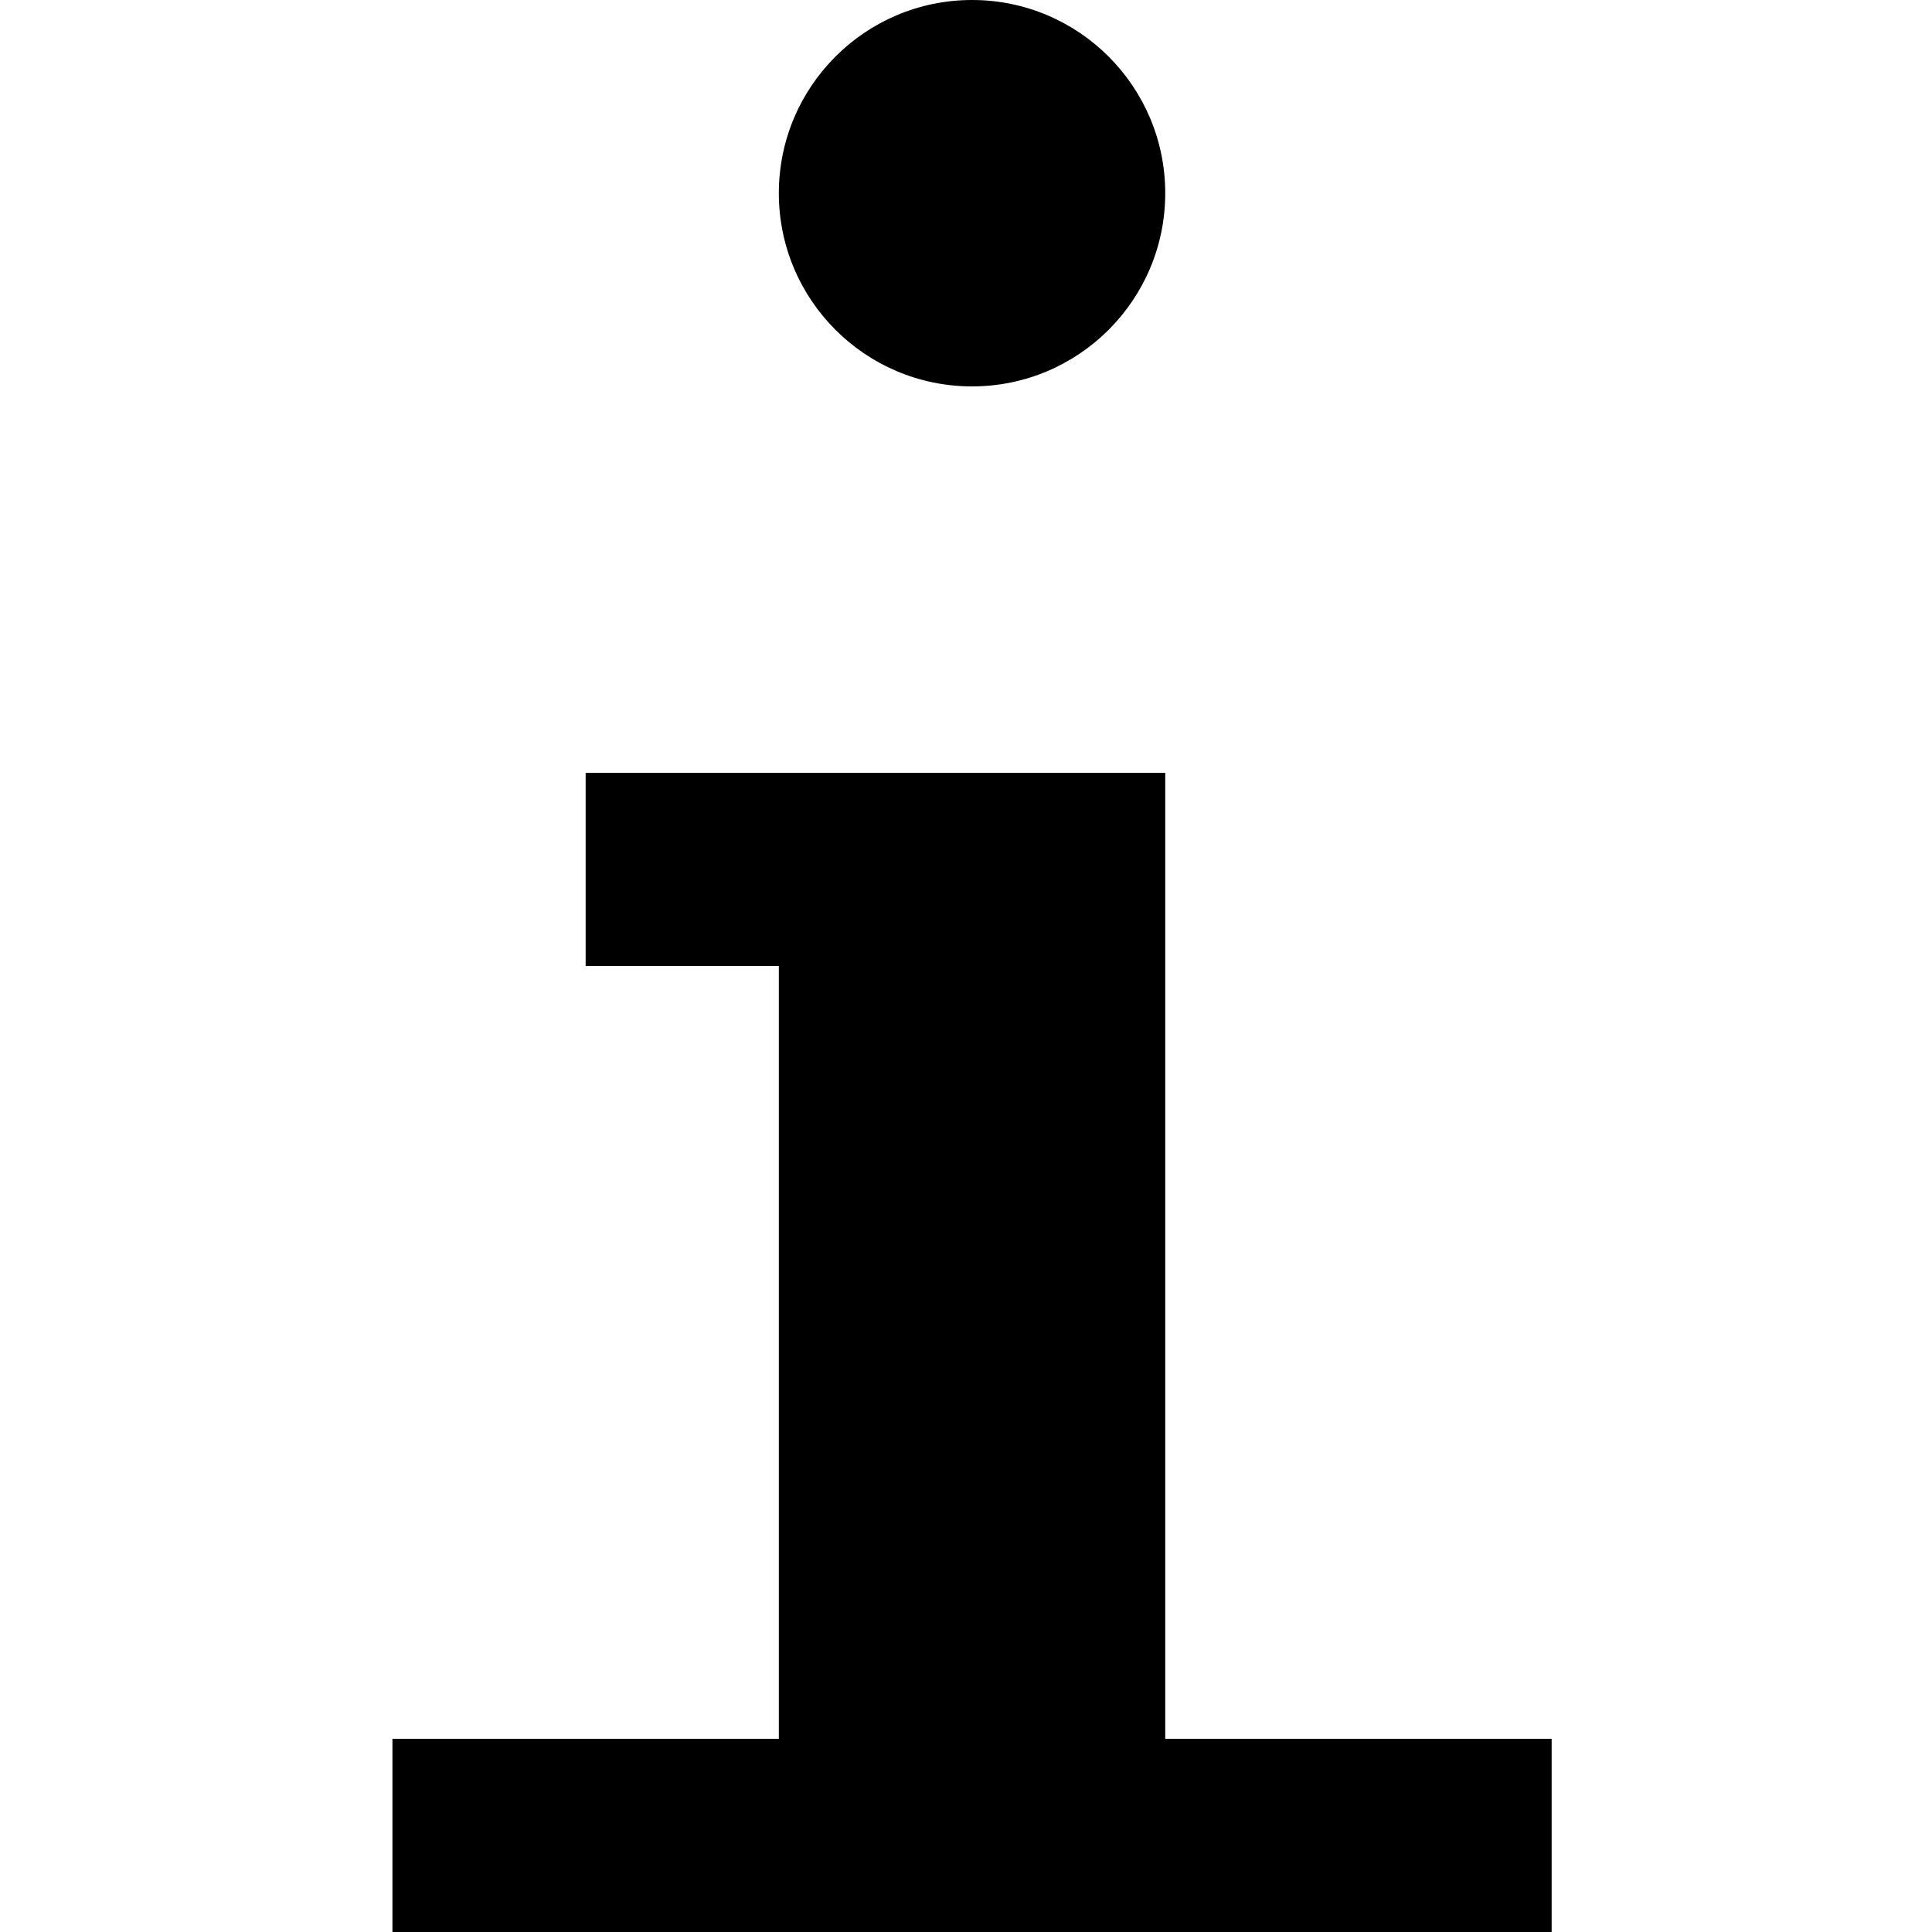
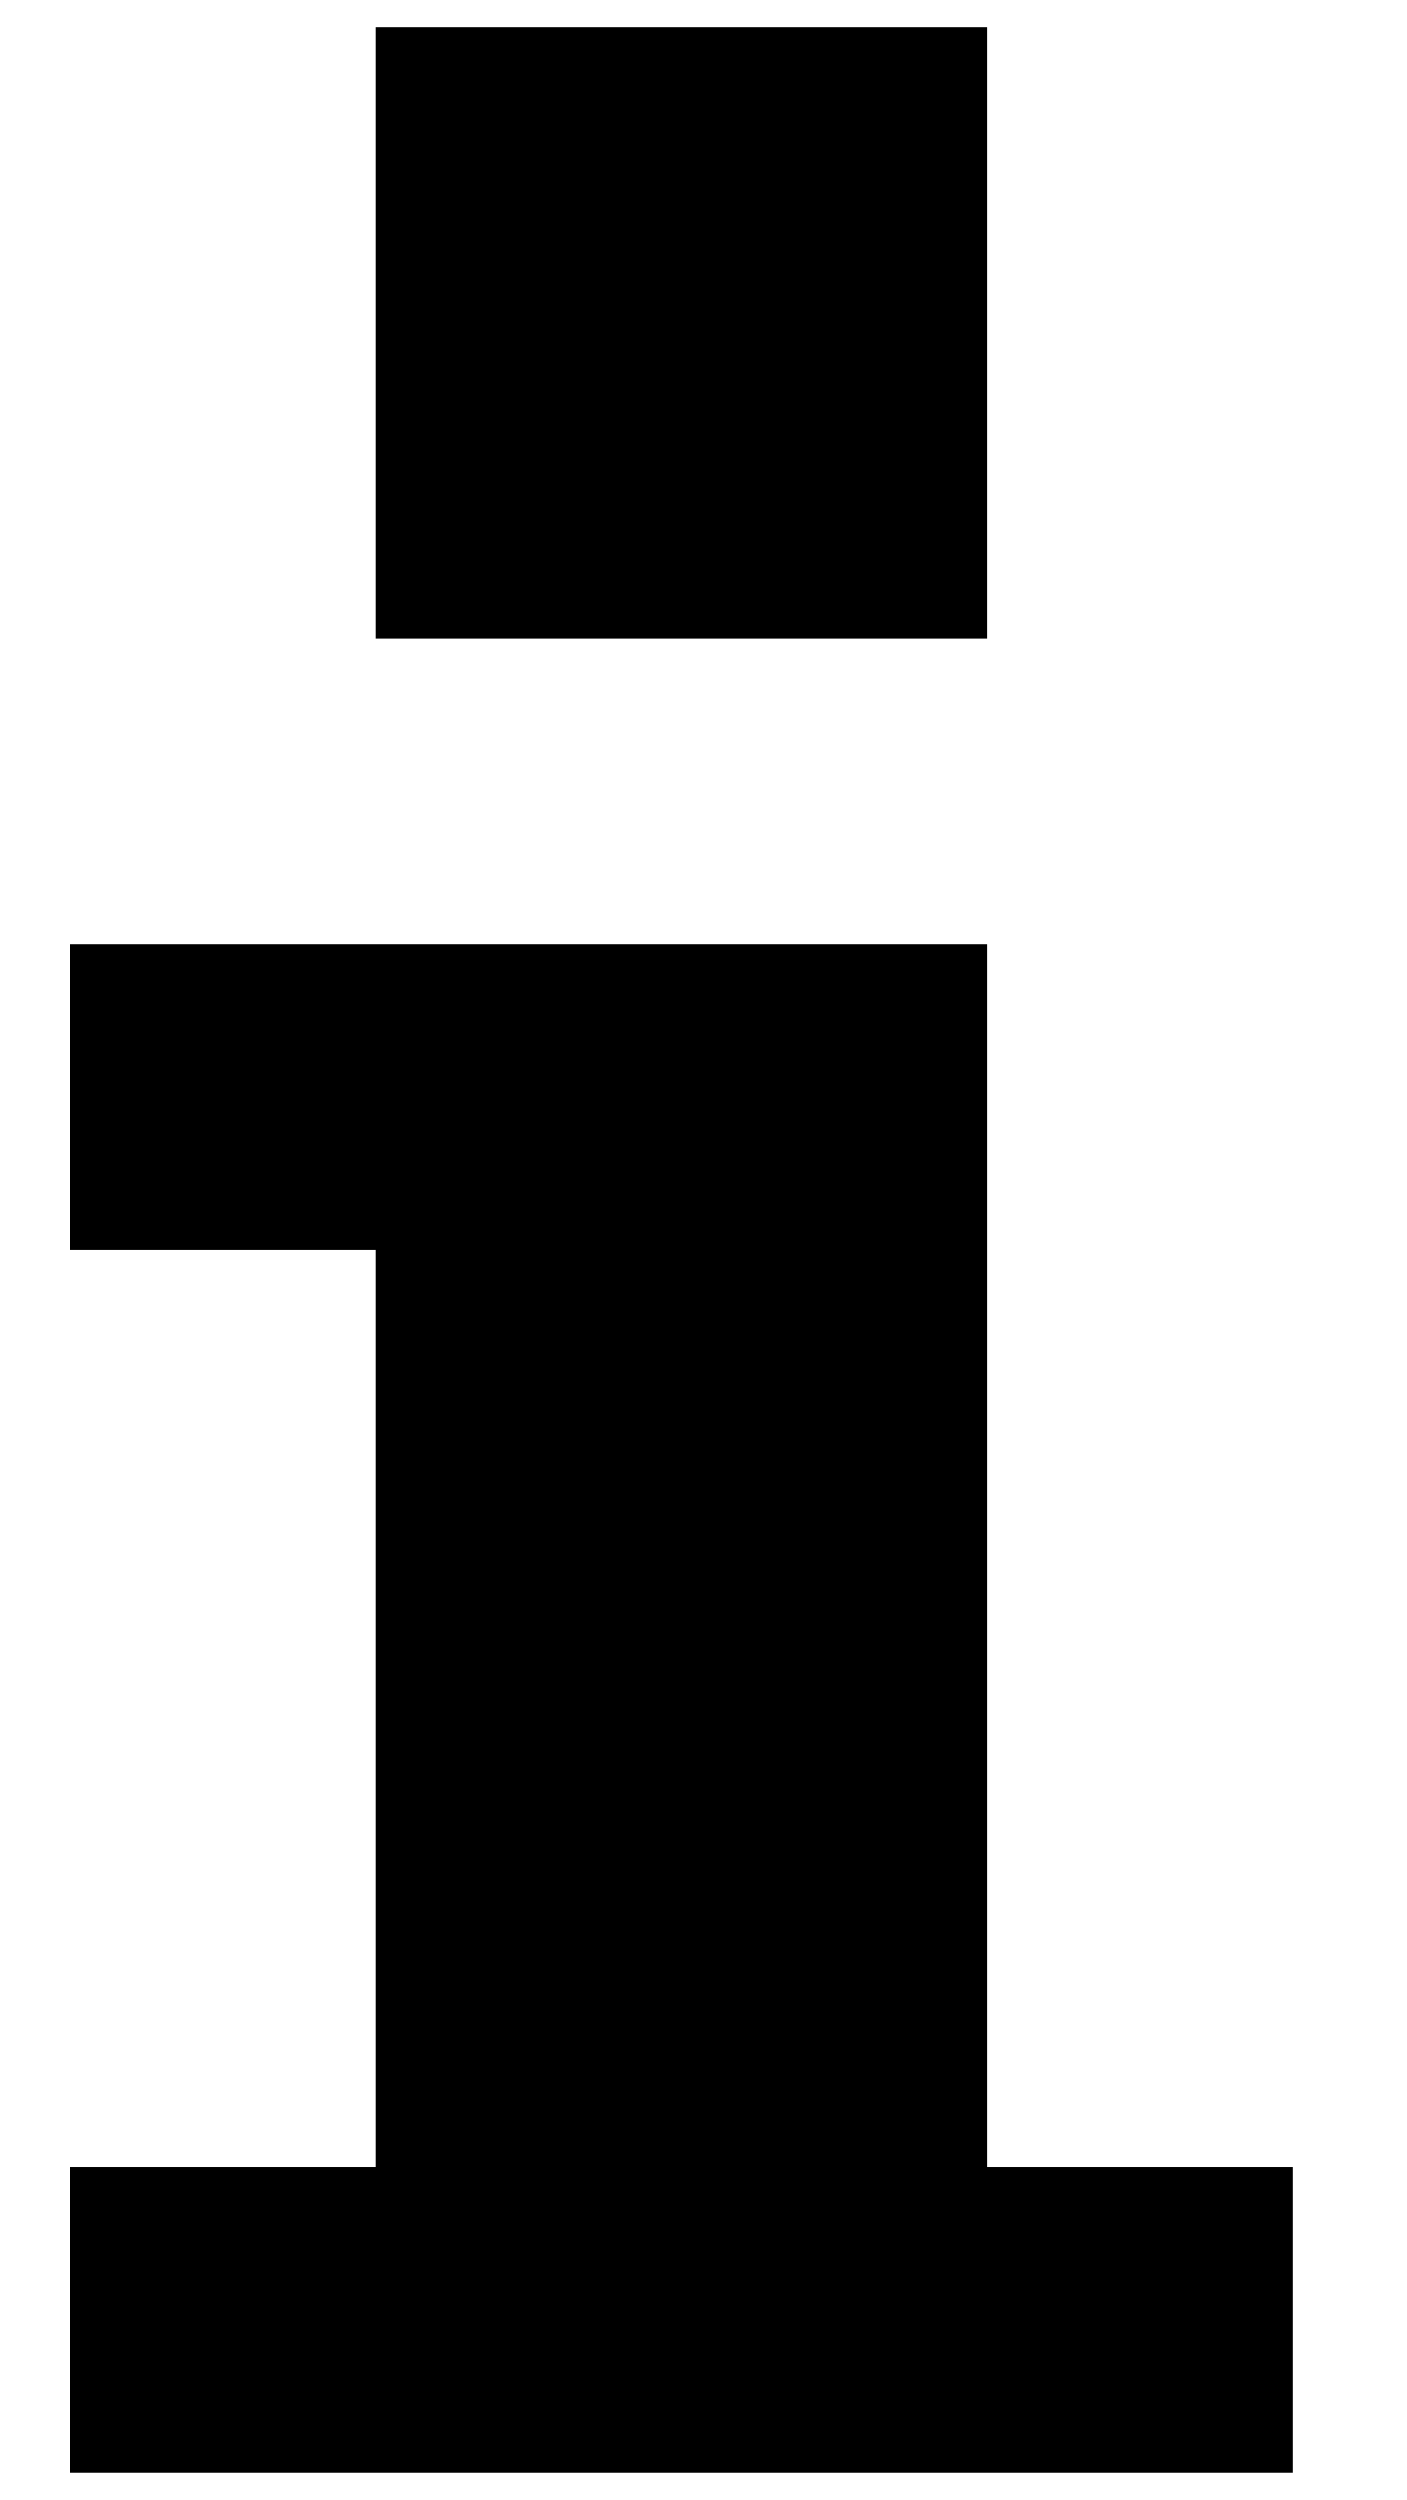
- <svg xmlns="http://www.w3.org/2000/svg" version="1.1" width="32" height="32" viewBox="0 0 32 32">
-   <path d="M19.3 28.8v-16h-9.6v3.2h3.2v12.8h-6.4v3.2h19.2v-3.2z" />
-   <path d="M19.3 3.2c0 1.767-1.433 3.2-3.2 3.2s-3.2-1.433-3.2-3.2c0-1.767 1.433-3.2 3.2-3.2s3.2 1.433 3.2 3.2z" />
+ <svg xmlns="http://www.w3.org/2000/svg" version="1.1" width="18" height="32" viewBox="0 0 18 32">
+   <path d="M12.635 14.043v-1.957h-11.739v3.913h3.913v11.739h-3.913v3.913h15.652v-3.913h-3.913v-13.694zM4.809 0.348v7.826h7.826v-7.826h-7.826z" />
</svg>
